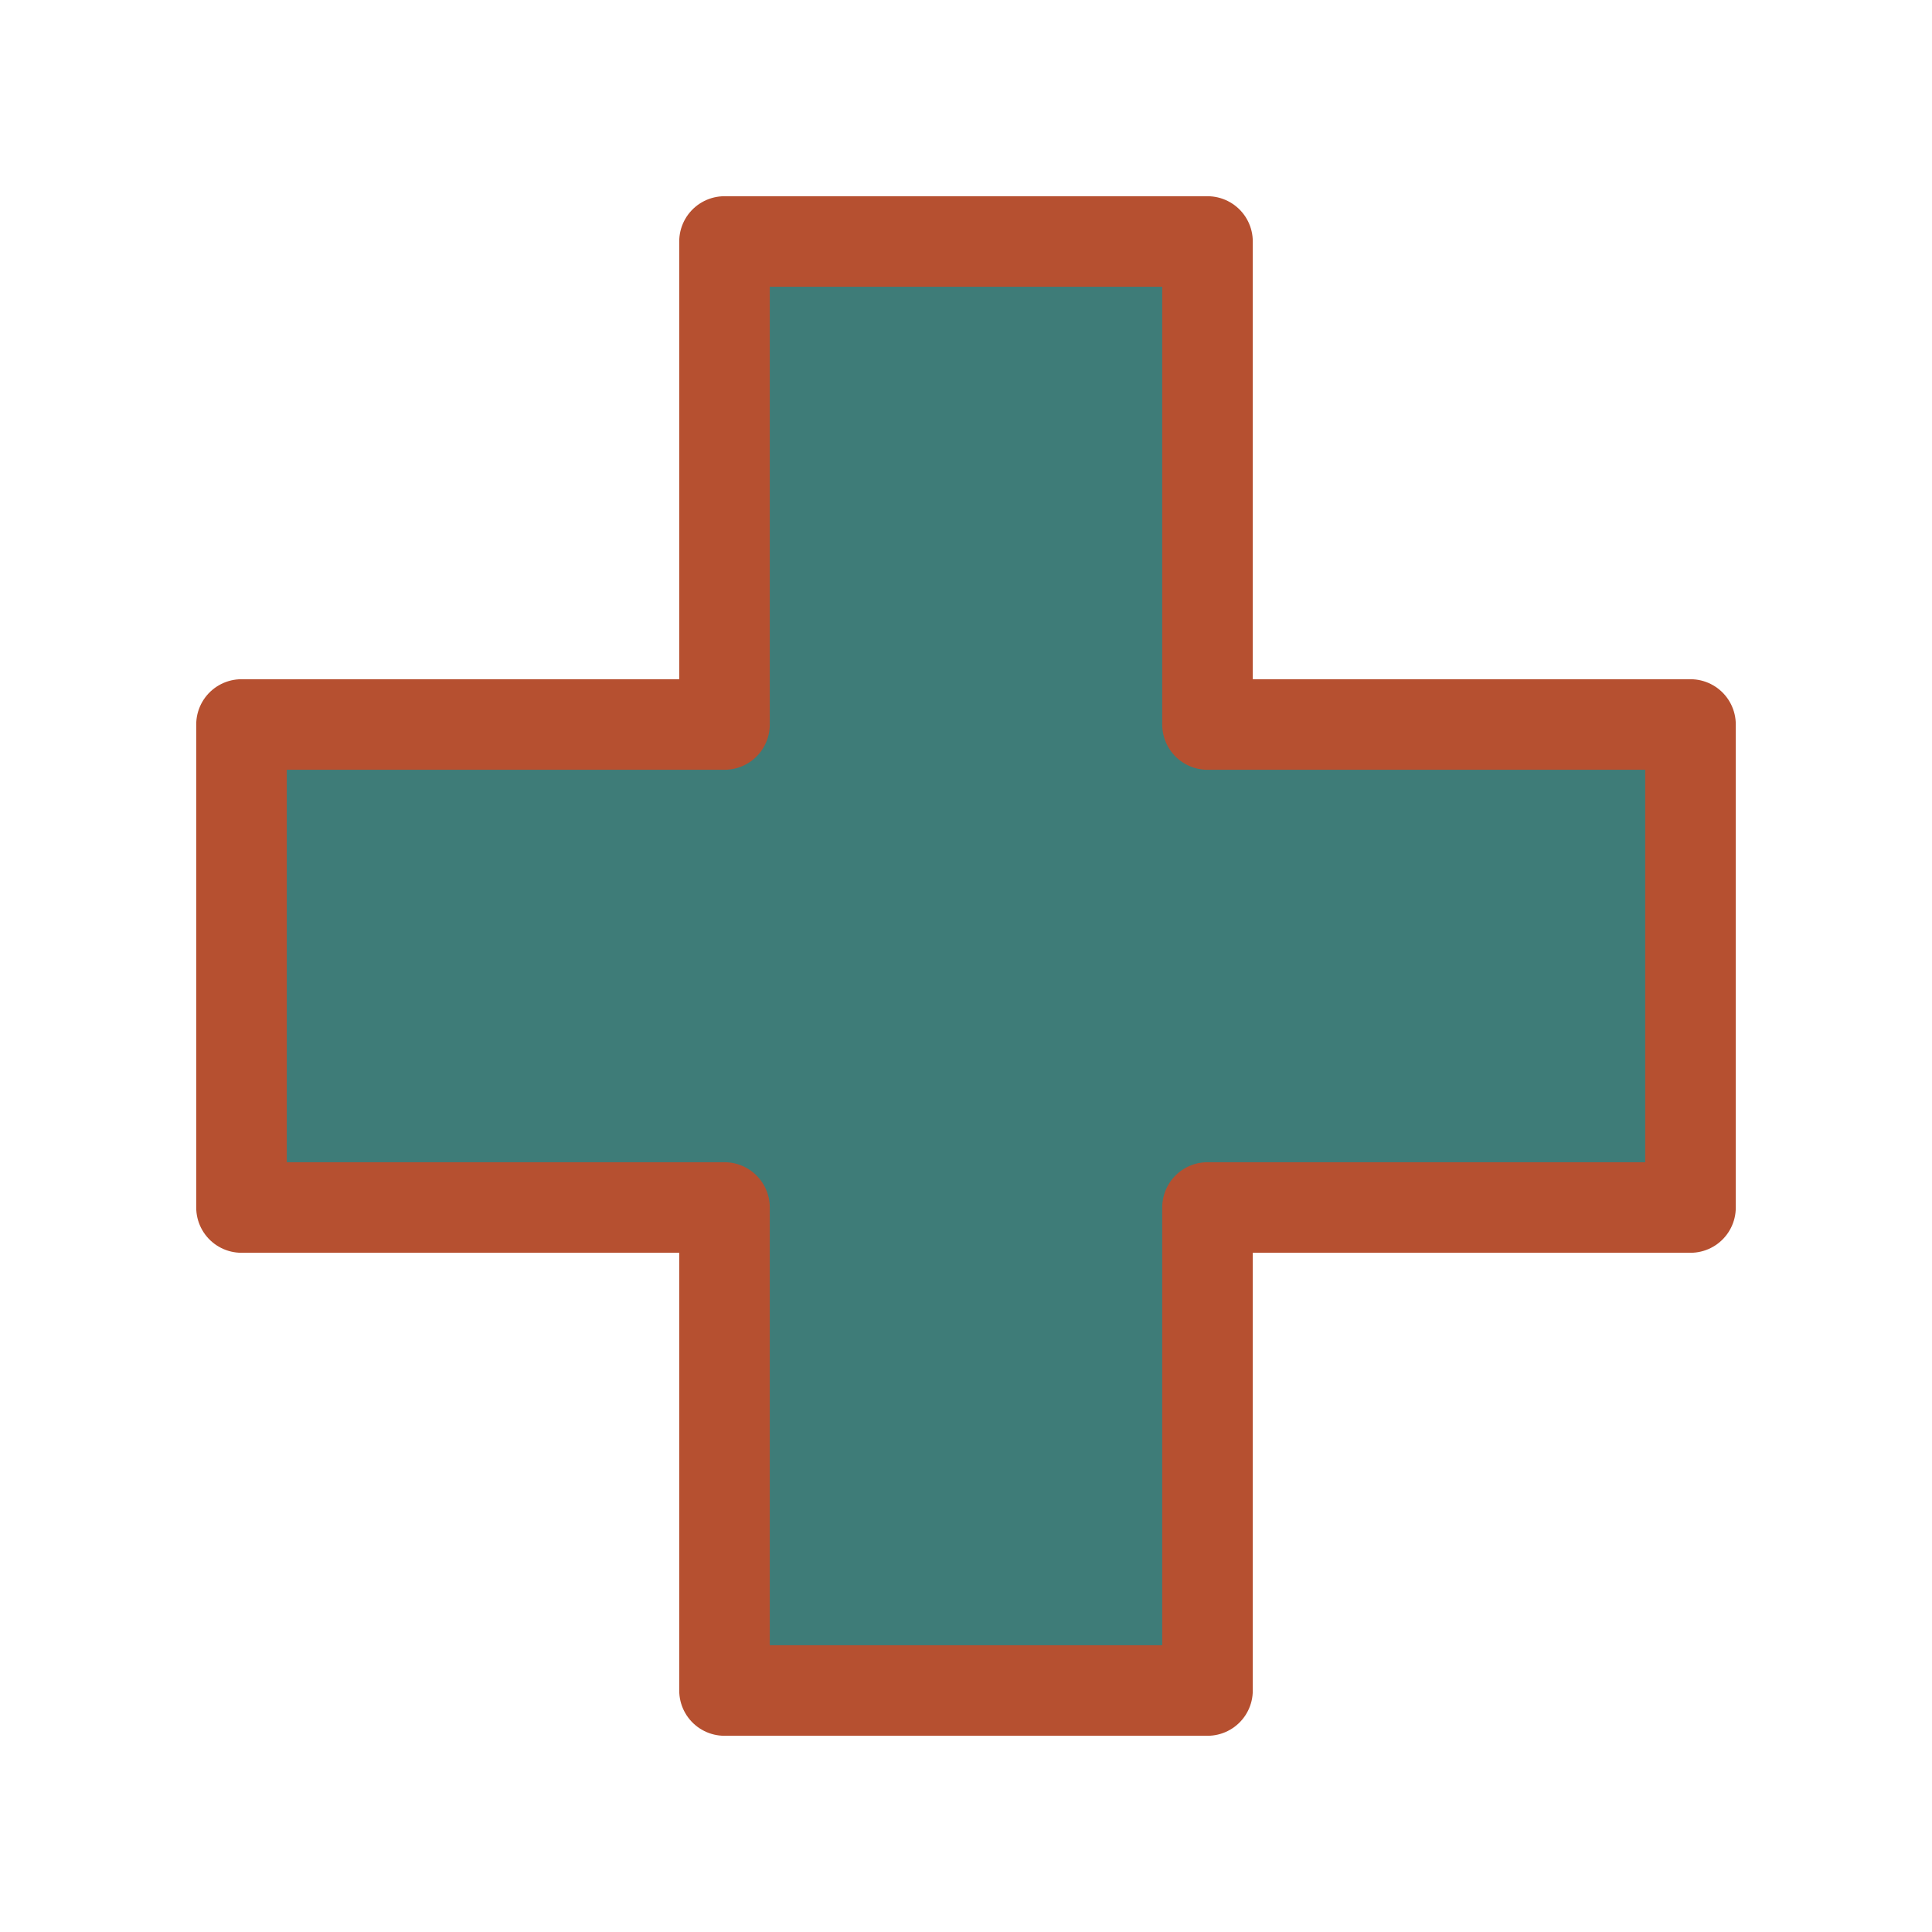
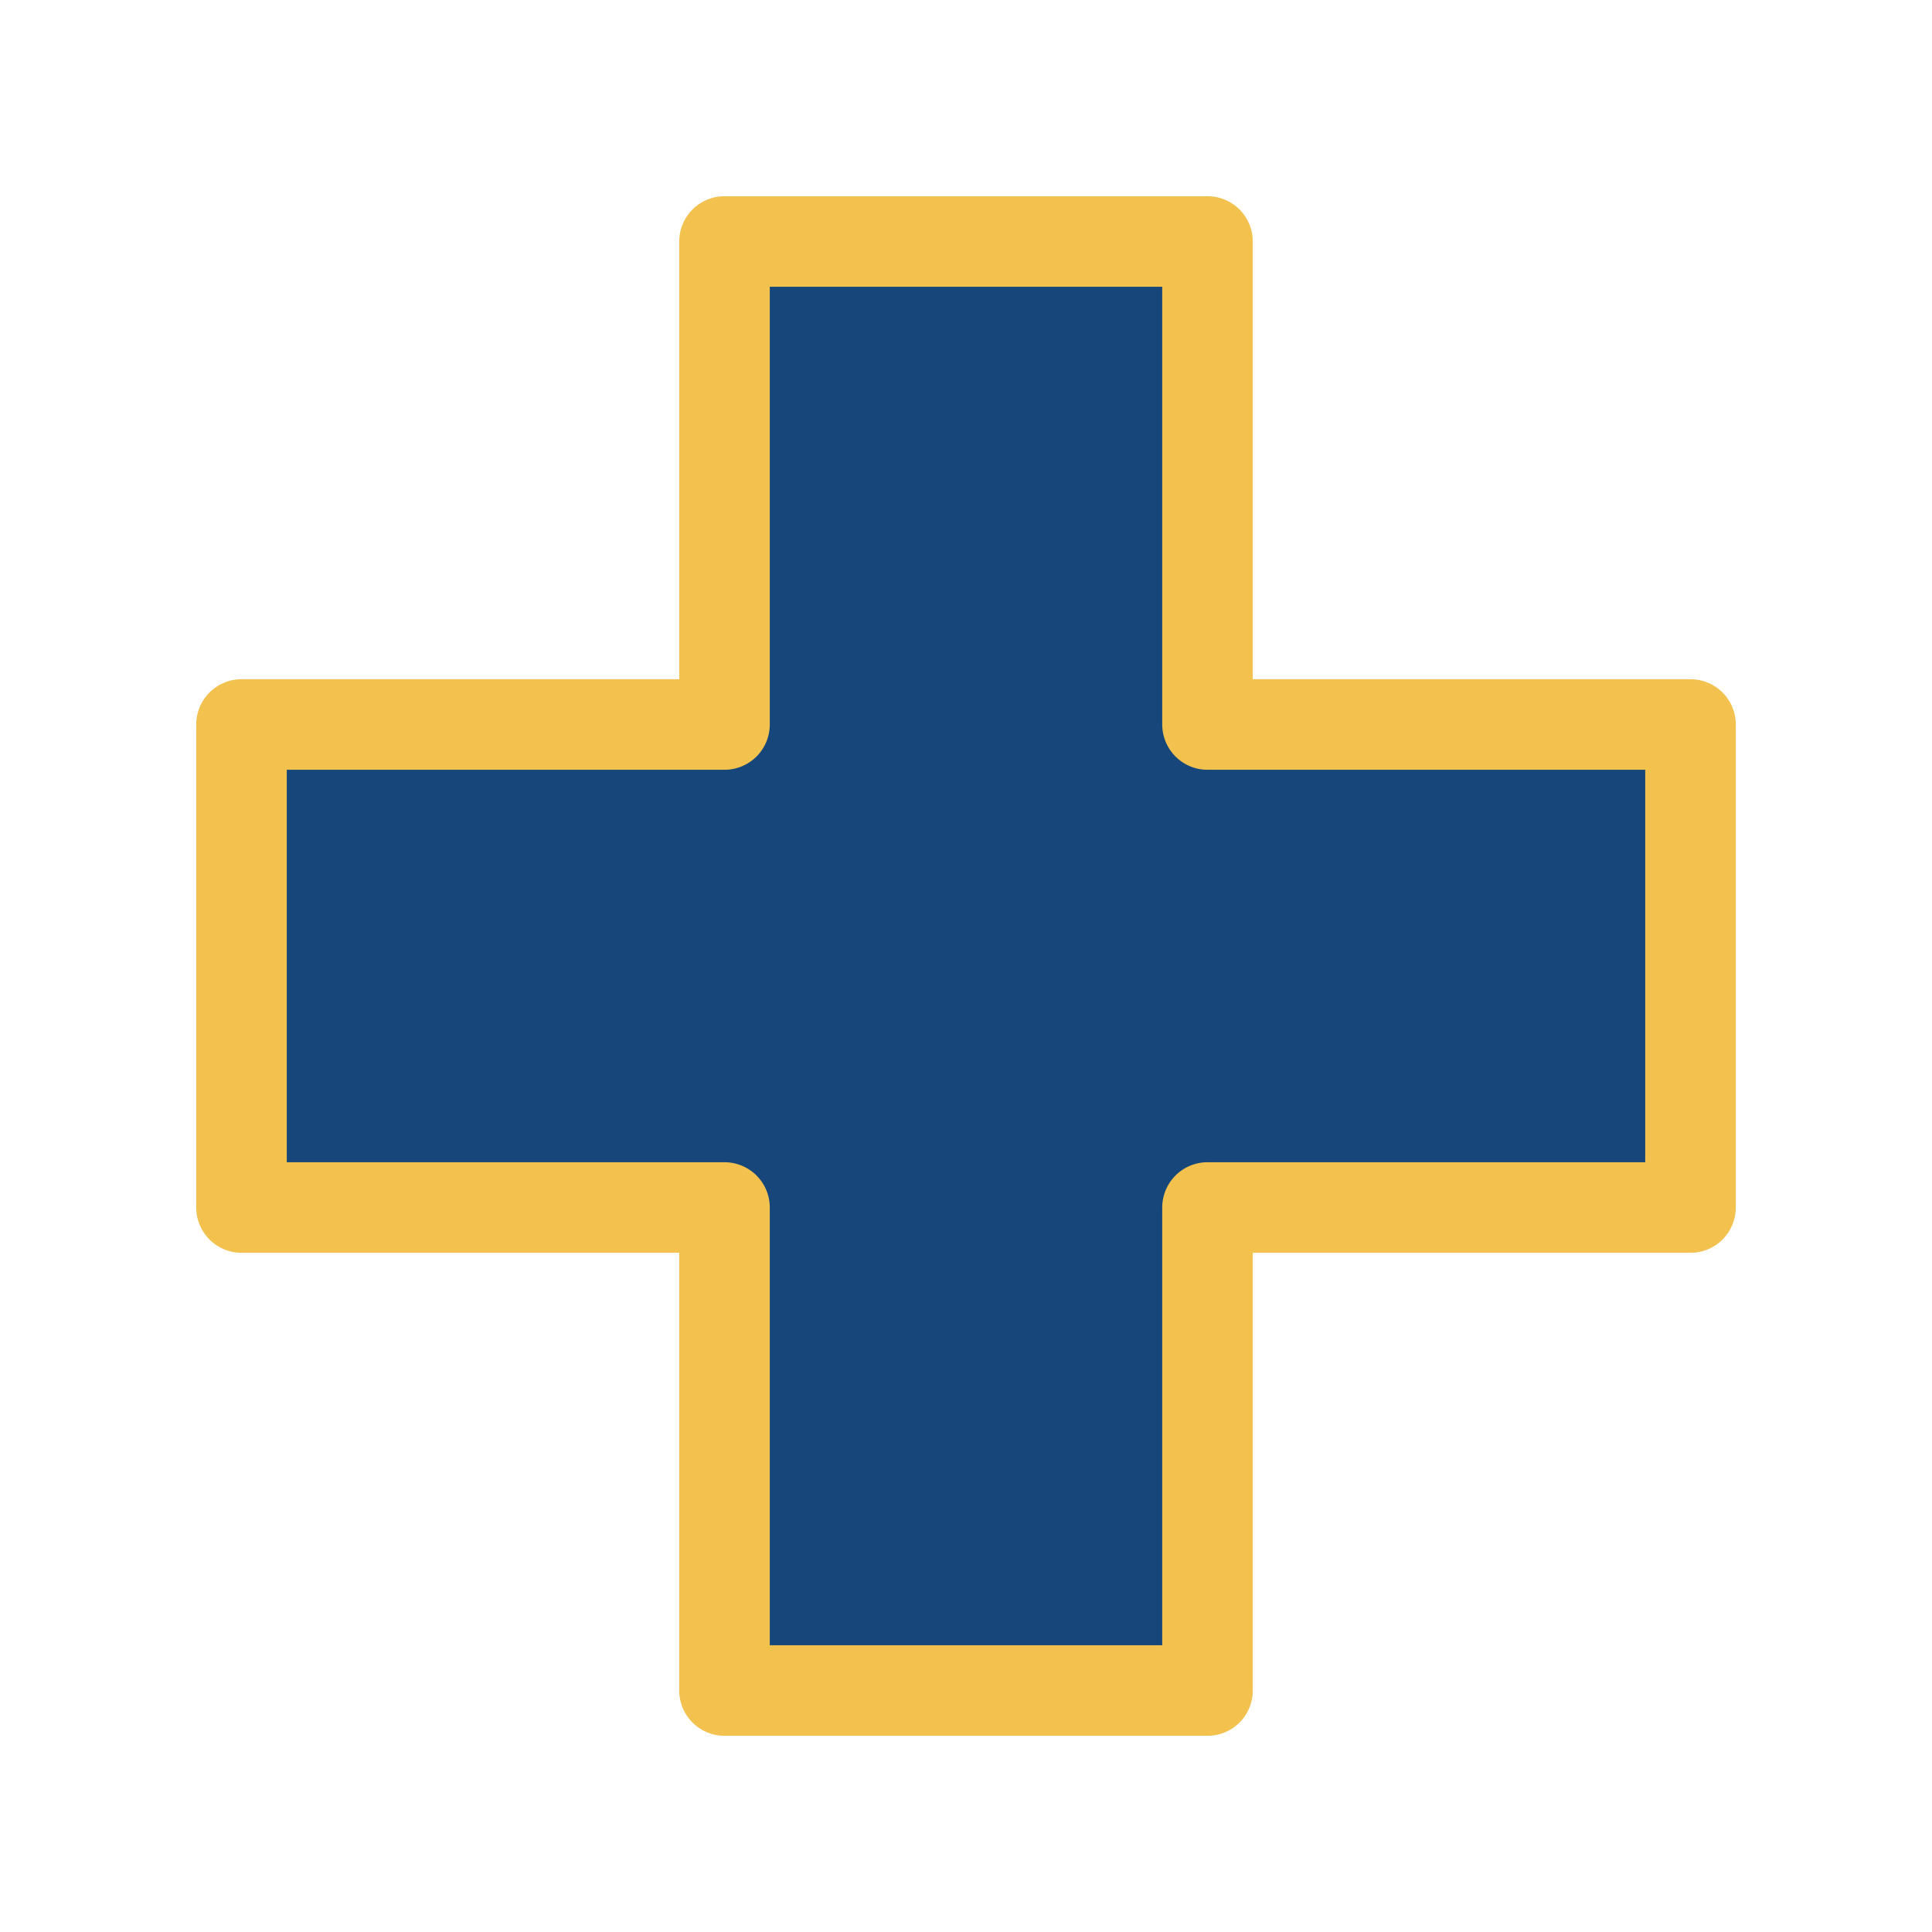
<svg xmlns="http://www.w3.org/2000/svg" width="64" height="64" viewBox="0 0 64 64">
-   <g fill="none" stroke="#b65030" stroke-width="3" stroke-linecap="round" stroke-linejoin="round">
-     <path d="M24 8h16v16h16v16H40v16H24V40H8V24h16z" fill="#3e7c78" />
+   <g fill="none" stroke="#f2c14e" stroke-width="3" stroke-linecap="round" stroke-linejoin="round">
+     <path d="M24 8h16v16h16v16H40v16H24V40H8V24h16z" fill="#16467a" />
  </g>
</svg>
